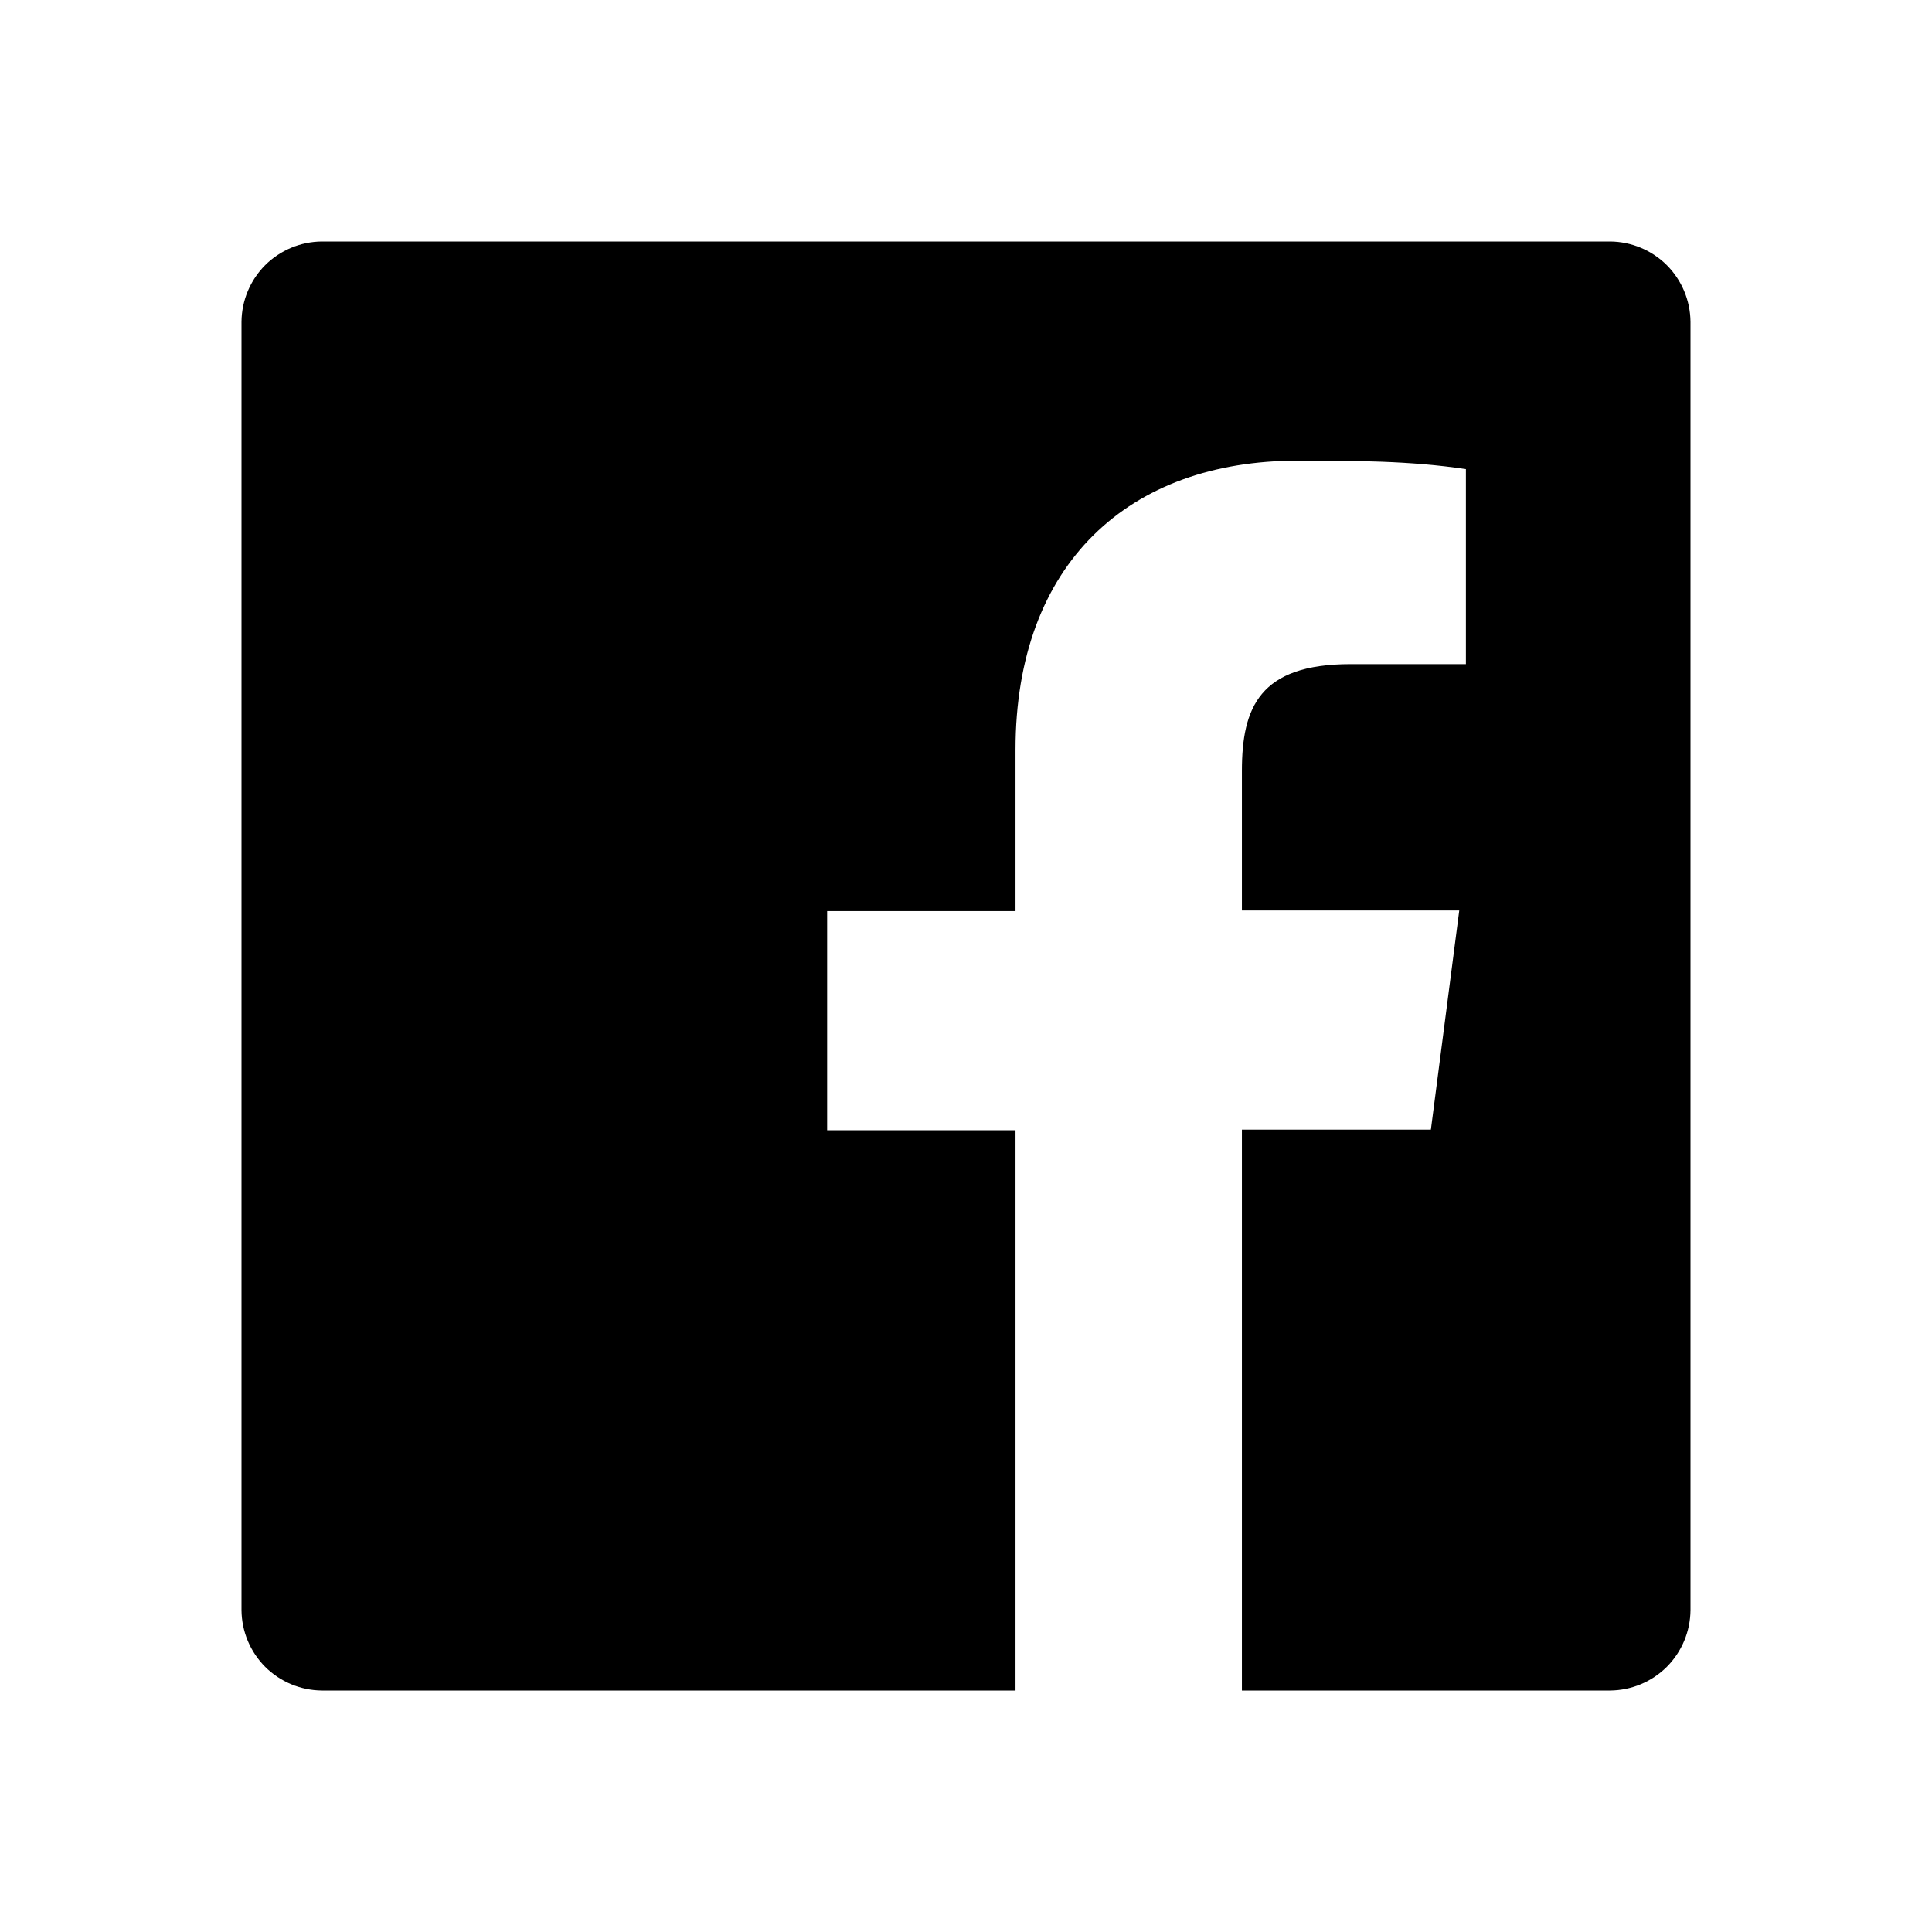
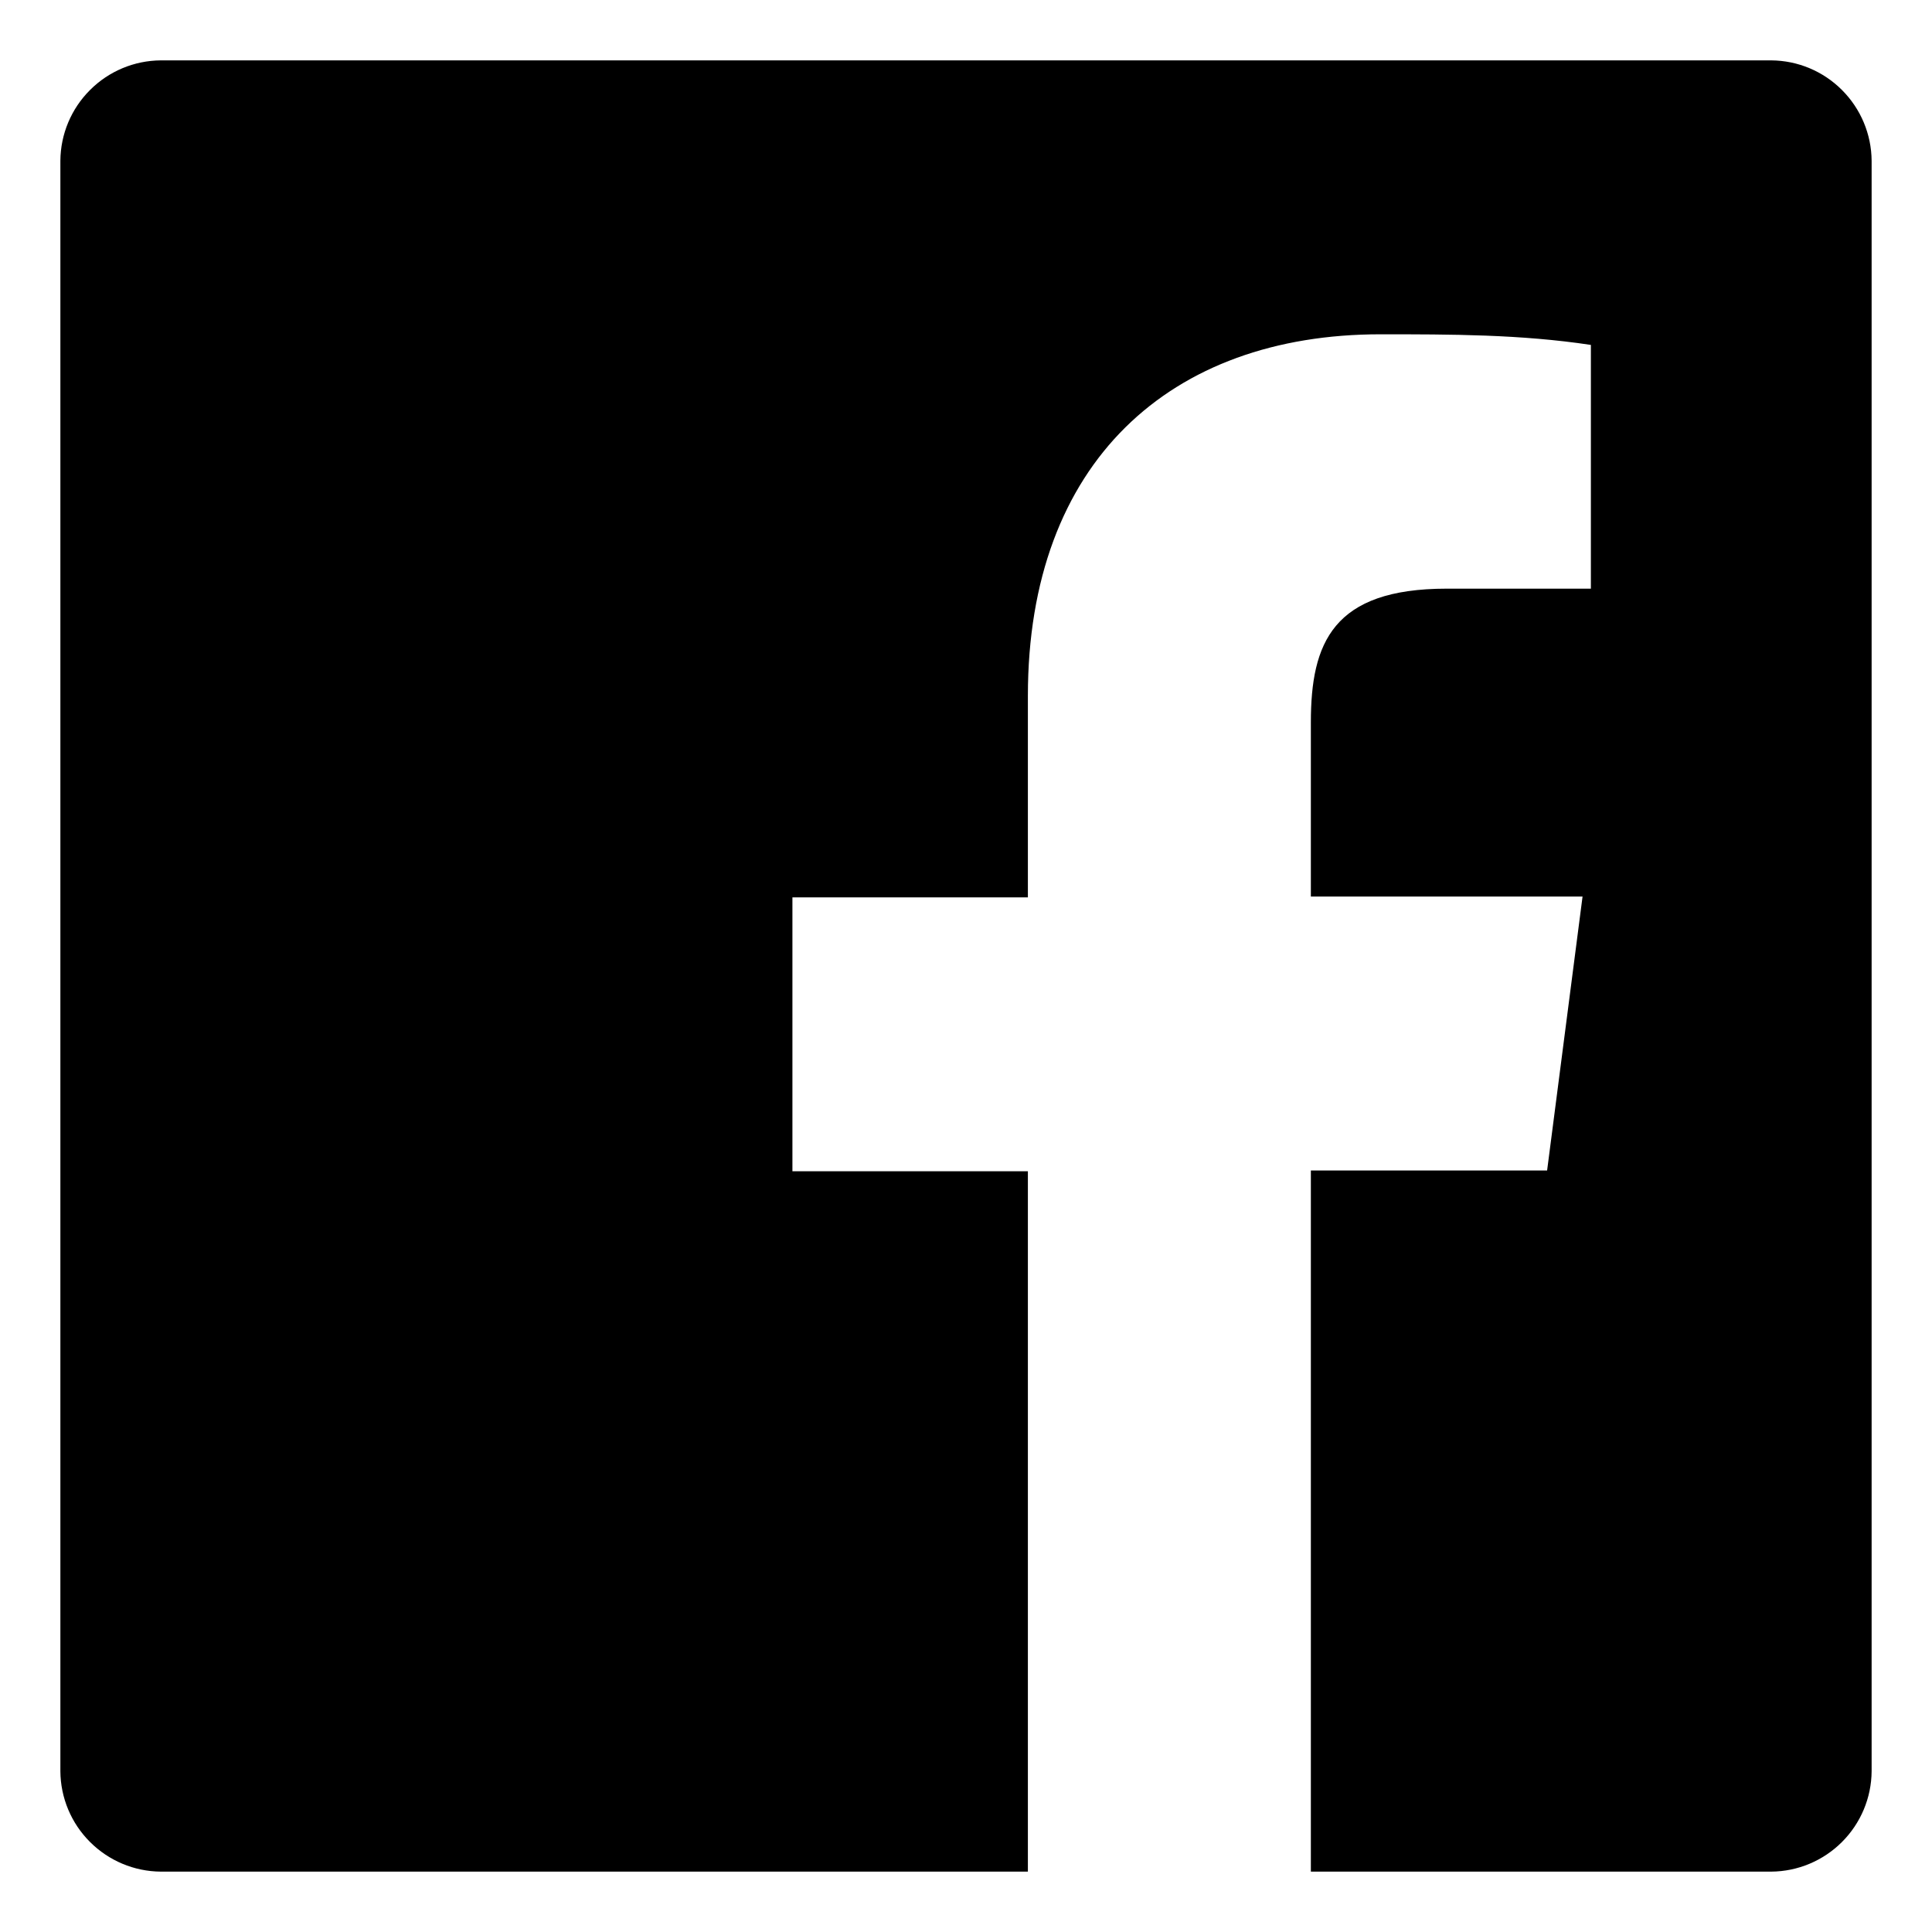
<svg xmlns="http://www.w3.org/2000/svg" width="32" height="32" viewBox="0 0 32 32" fill="none">
-   <path d="M26.67 4H5.33C4.978 4.003 4.641 4.144 4.392 4.392C4.144 4.641 4.003 4.978 4 5.33V26.67C4.003 27.022 4.144 27.359 4.392 27.608C4.641 27.856 4.978 27.997 5.33 28H16.82V18.72H13.7V15.09H16.82V12.42C16.82 9.32 18.71 7.63 21.49 7.63C22.42 7.63 23.35 7.63 24.28 7.77V11H22.37C20.86 11 20.57 11.72 20.57 12.77V15.08H24.17L23.7 18.71H20.57V28H26.67C27.022 27.997 27.359 27.856 27.608 27.608C27.856 27.359 27.997 27.022 28 26.67V5.33C27.997 4.978 27.856 4.641 27.608 4.392C27.359 4.144 27.022 4.003 26.67 4Z" fill="black" />
+   <path d="M29.337 1H2.663C2.223 1.003 1.802 1.179 1.491 1.491C1.179 1.802 1.003 2.223 1 2.663V29.337C1.003 29.777 1.179 30.198 1.491 30.509C1.802 30.82 2.223 30.997 2.663 31H17.025V19.4H13.125V14.863H17.025V11.525C17.025 7.65 19.387 5.537 22.863 5.537C24.025 5.537 25.188 5.537 26.35 5.713V9.75H23.962C22.075 9.75 21.712 10.65 21.712 11.963V14.85H26.212L25.625 19.387H21.712V31H29.337C29.777 30.997 30.198 30.82 30.509 30.509C30.82 30.198 30.997 29.777 31 29.337V2.663C30.997 2.223 30.82 1.802 30.509 1.491C30.198 1.179 29.777 1.003 29.337 1V1Z" fill="black" />
</svg>
